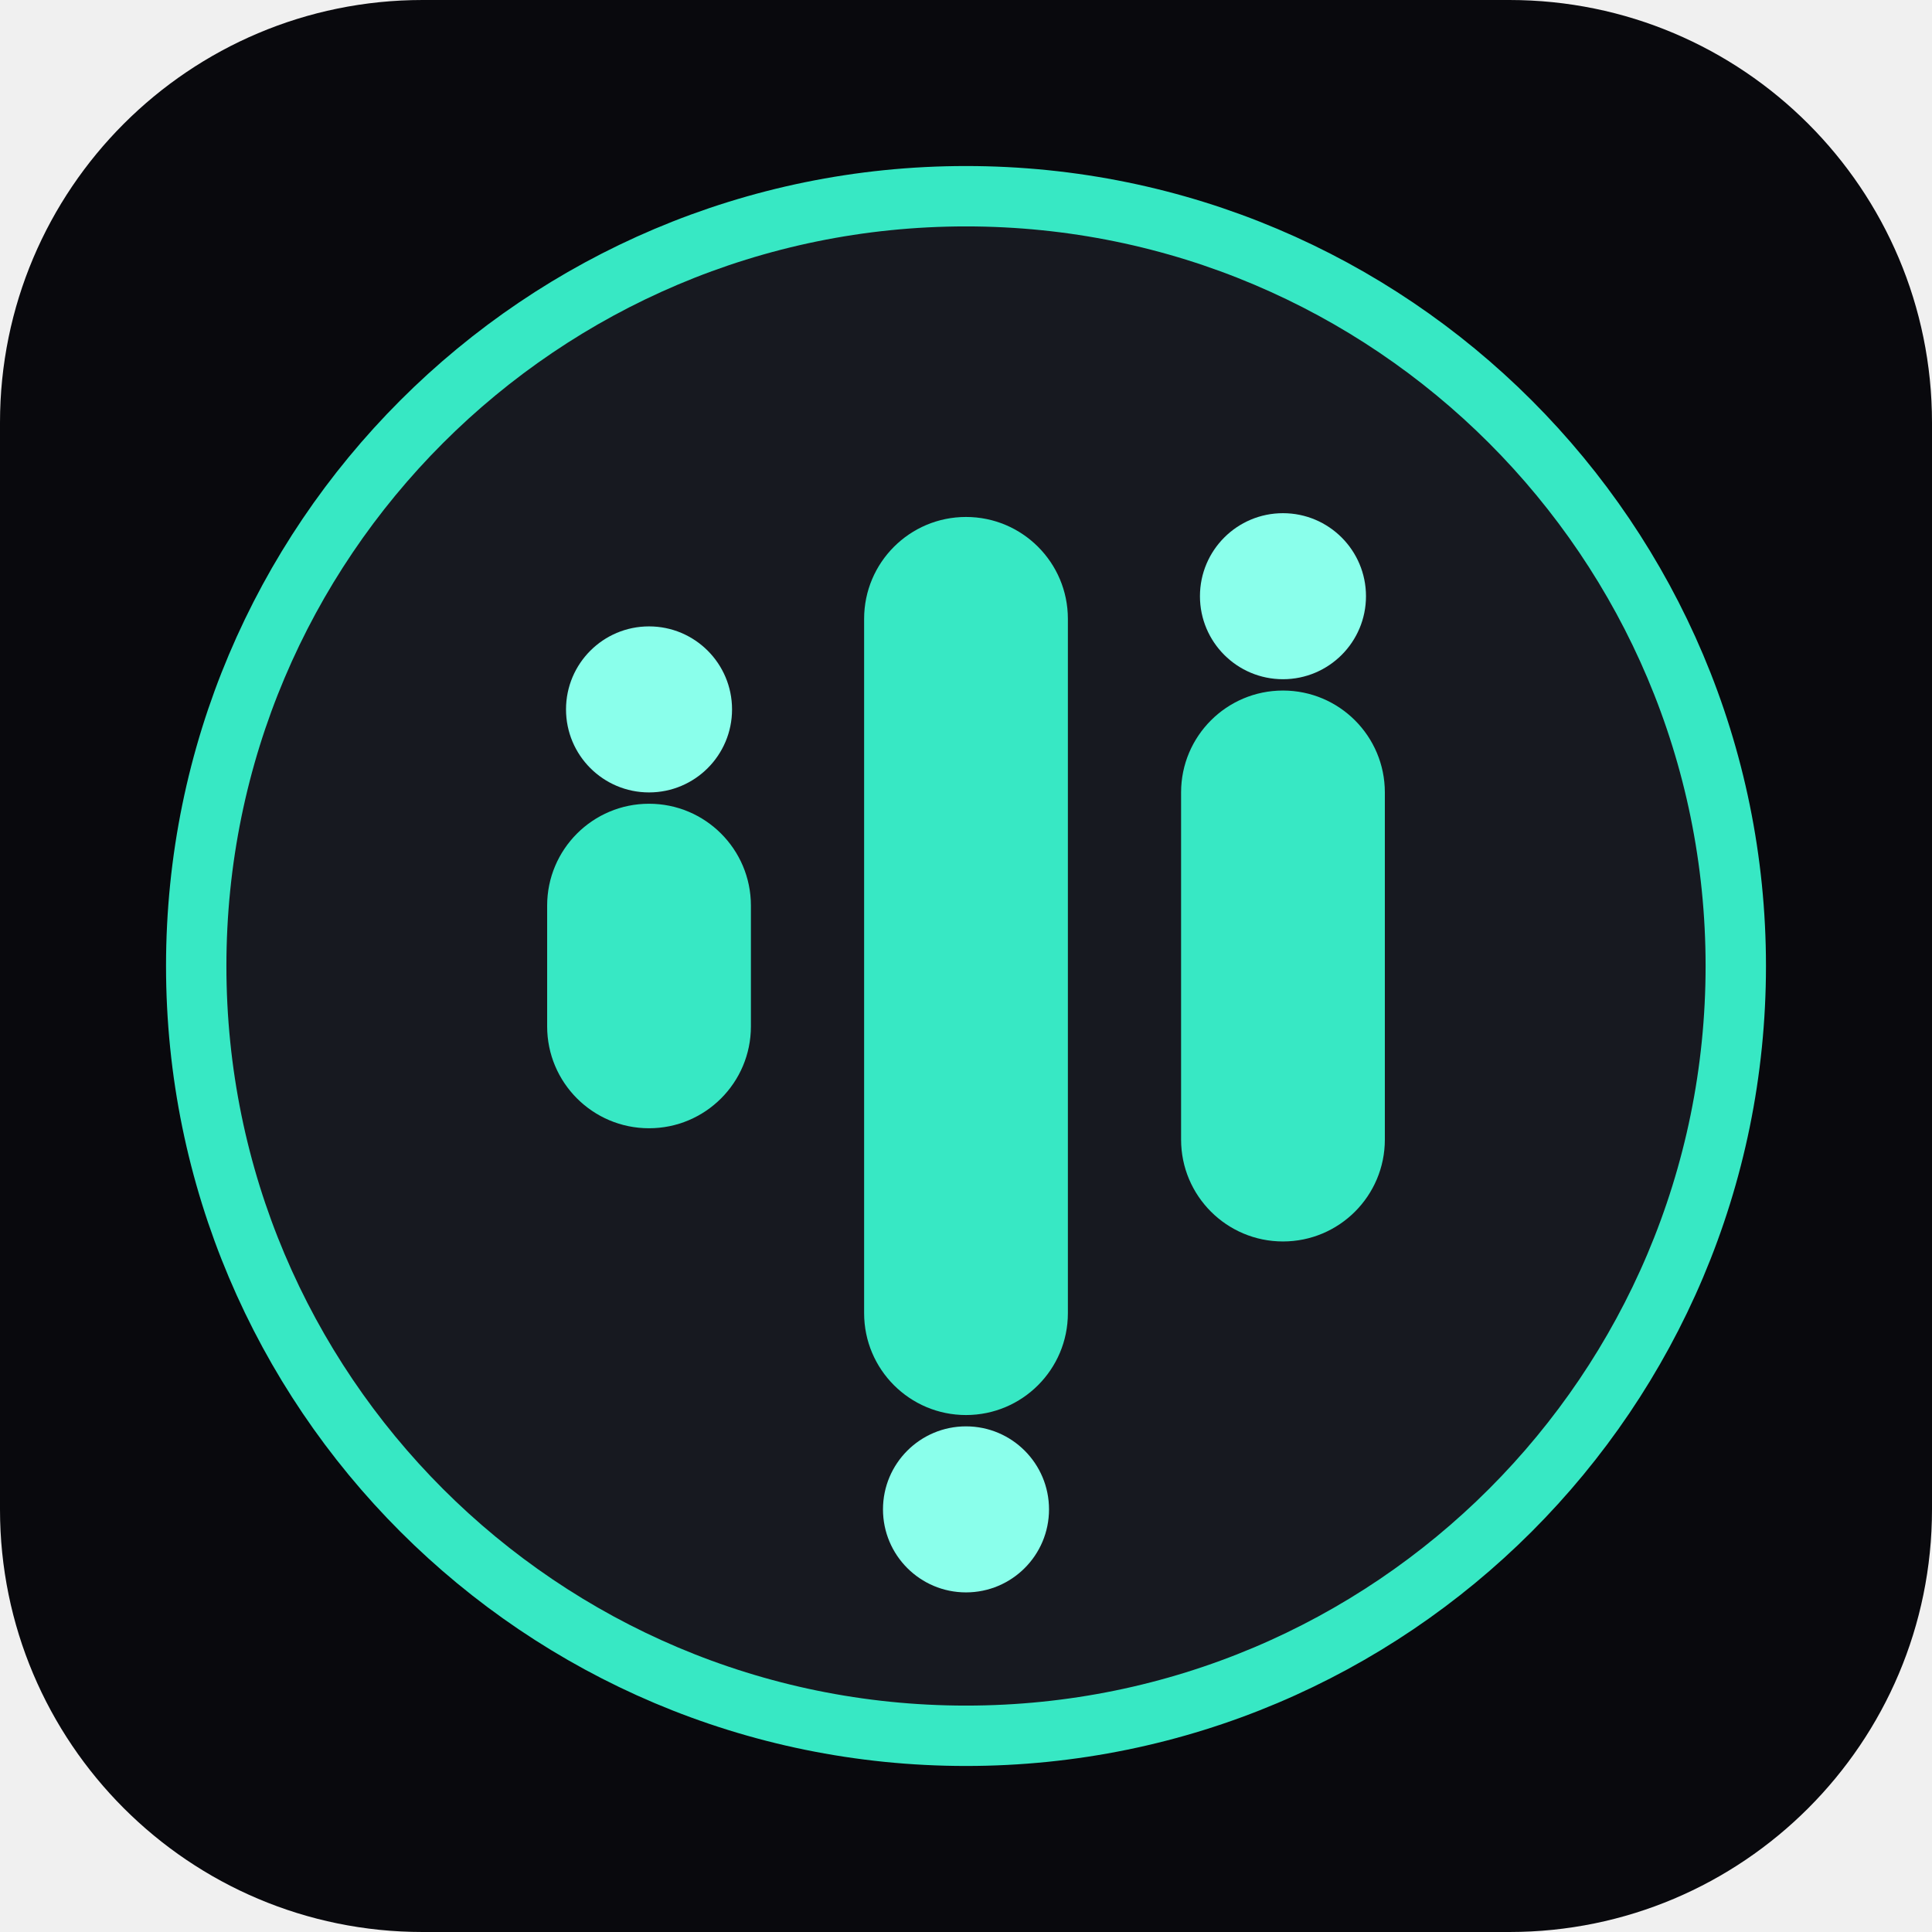
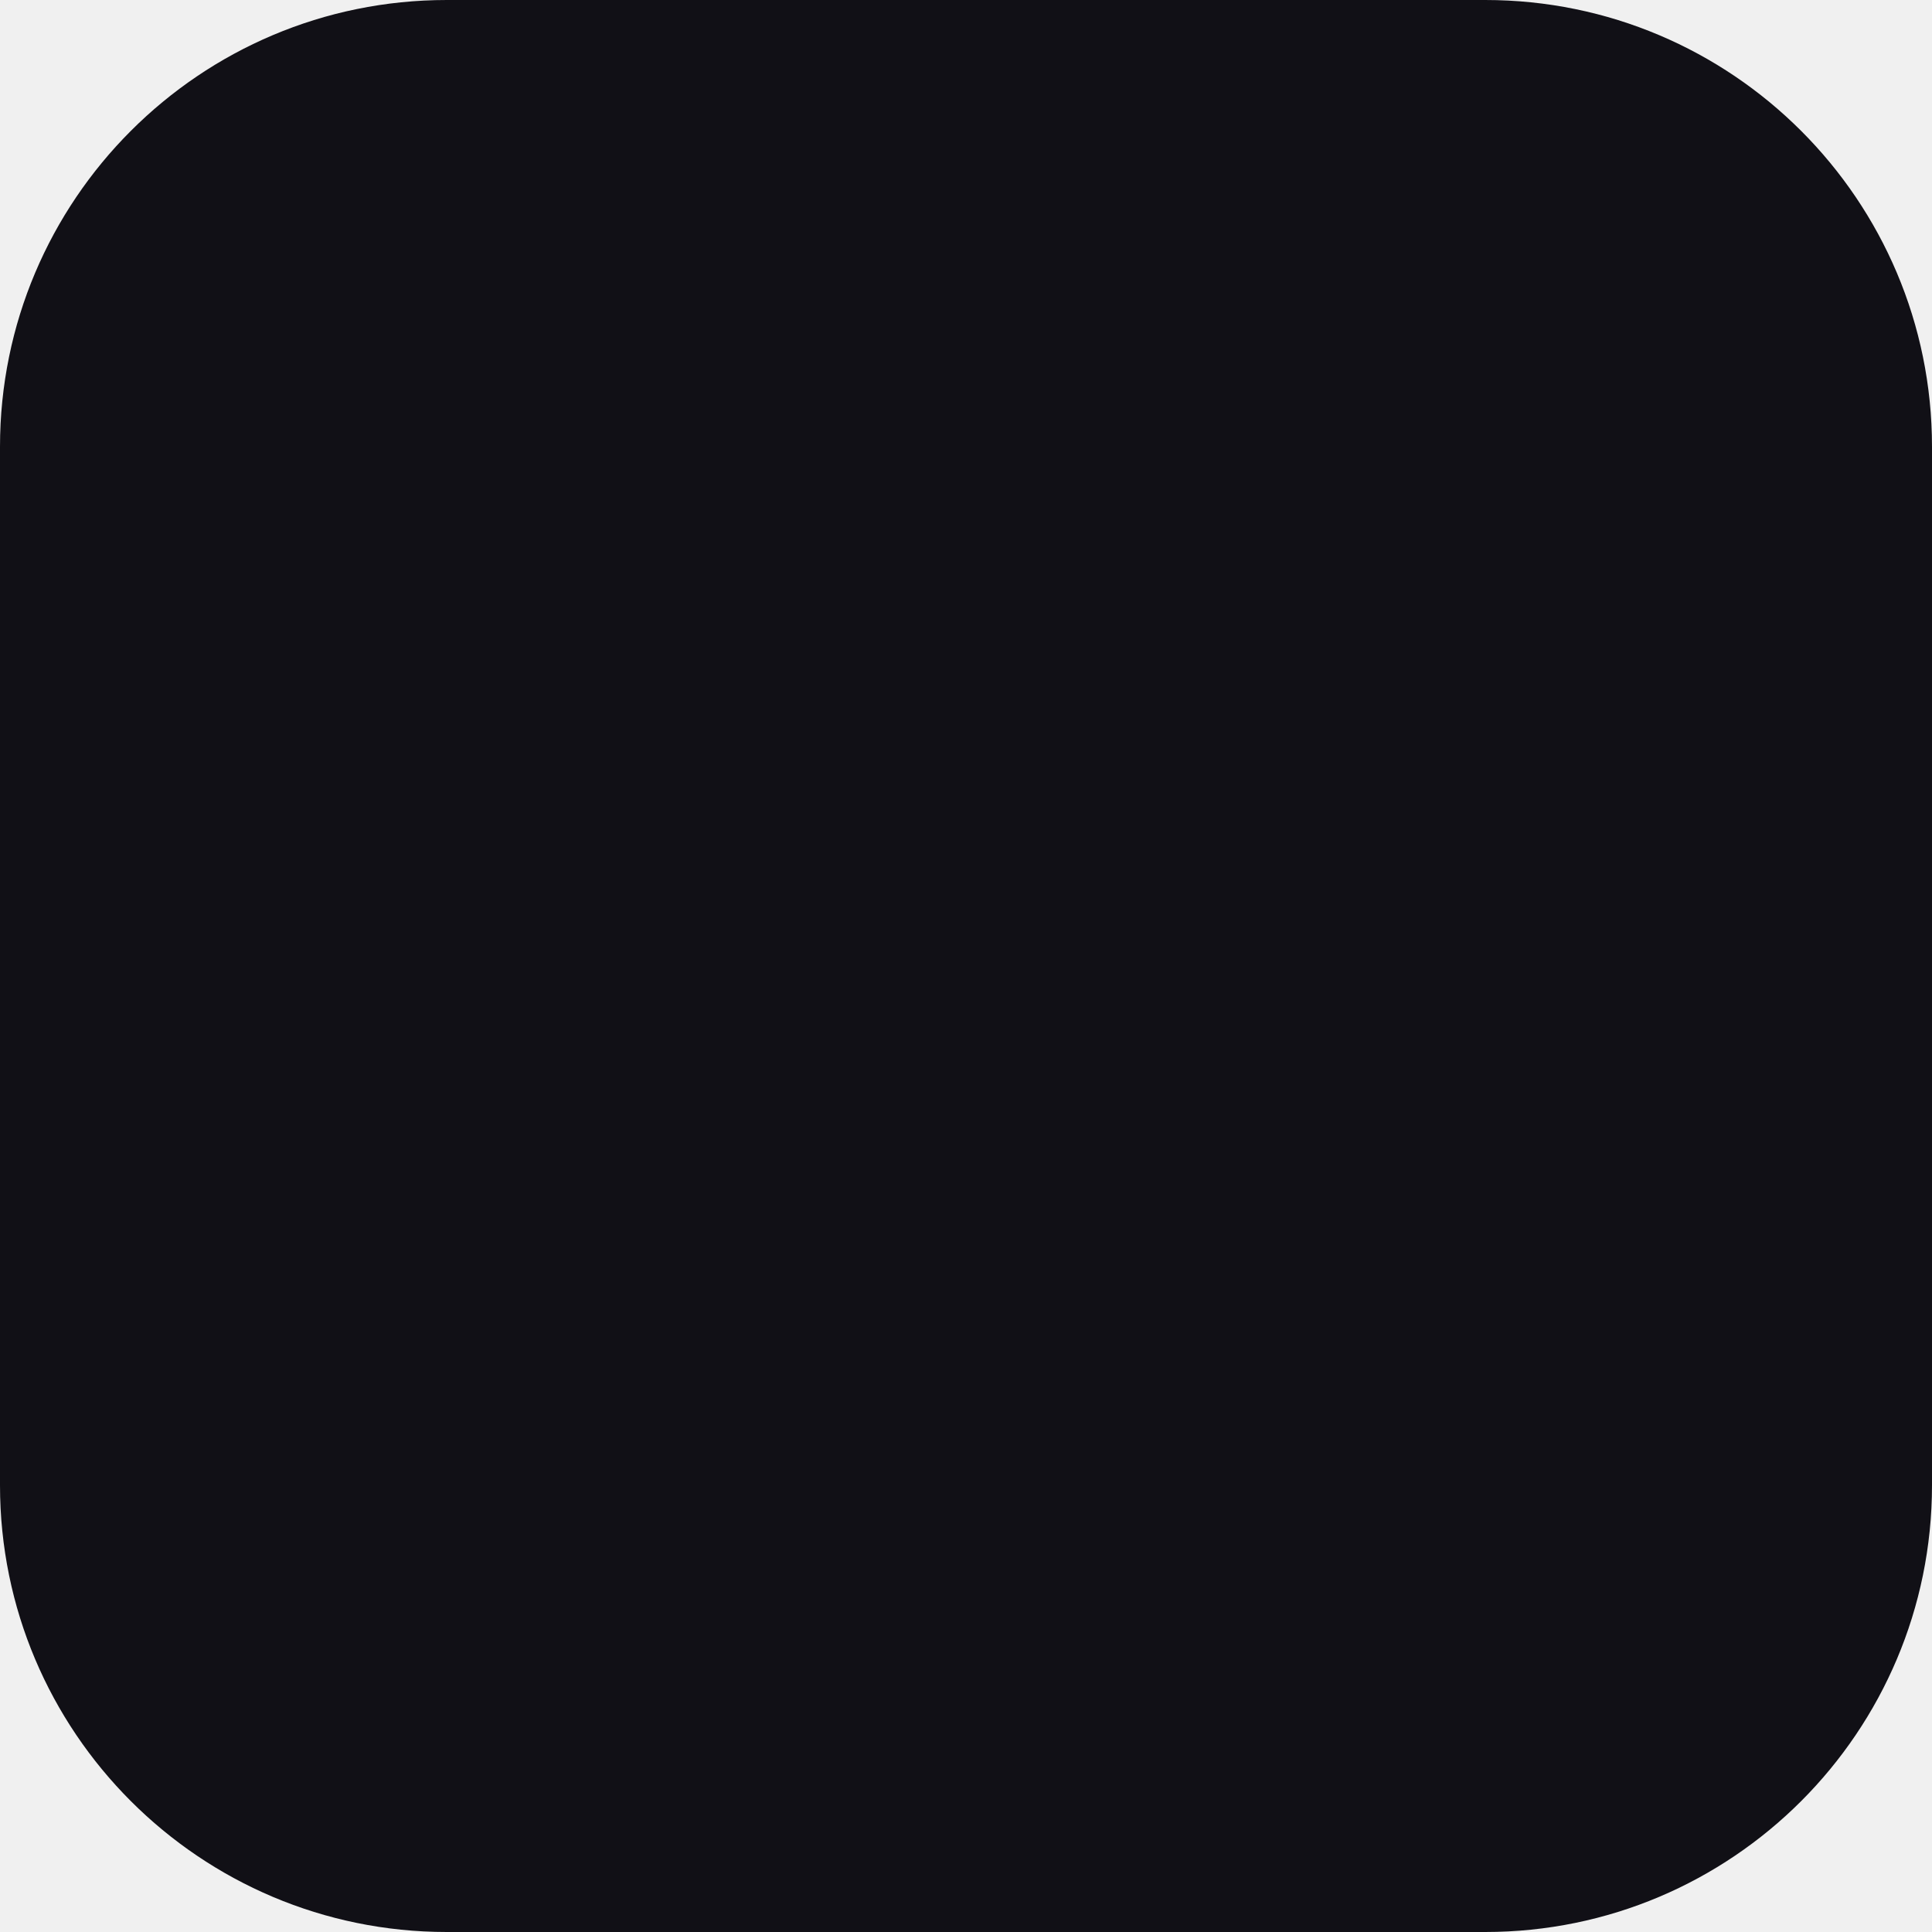
- <svg xmlns="http://www.w3.org/2000/svg" width="512" height="512" viewBox="0 0 512 512">
-   <rect width="512" height="512" rx="112" fill="#09090d" />
-   <circle cx="256" cy="256" r="204" fill="#171920" stroke="#37e8c4" stroke-width="16" />
-   <g fill="#37e8c4">
-     <rect x="145" y="213" width="54" height="86" rx="27" />
-     <rect x="229" y="137" width="54" height="238" rx="27" />
-     <rect x="313" y="183" width="54" height="146" rx="27" />
+ <svg xmlns="http://www.w3.org/2000/svg" xmlns:xlink="http://www.w3.org/1999/xlink" version="1.1" id="svg1" width="1254" height="1254" viewBox="0 0 1254 1254">
+   <defs id="defs1">
+     <clipPath clipPathUnits="userSpaceOnUse" id="clipPath6">
+       <use x="0" y="0" xlink:href="#g4" id="use6" />
+     </clipPath>
+   </defs>
+   <g id="g1" style="display:inline">
+     <rect id="fondo-icono" x="0" y="0" width="1254" height="1254" rx="290" fill="#111016" style="display:inline" />
  </g>
-   <circle cx="172" cy="188" r="22" fill="#8affeb" />
-   <circle cx="256" cy="400" r="22" fill="#8affeb" />
-   <circle cx="340" cy="158" r="22" fill="#8affeb" />
+   <g id="layer3" style="display:inline">
+     <a id="a4" style="stroke:#ffffff;stroke-opacity:1;stroke-dasharray:none">
+       <g id="g6" clip-path="url(#clipPath6)" style="stroke:#ffffff;stroke-opacity:1;stroke-dasharray:none">
+         <g id="g4" style="stroke:#ffffff;stroke-opacity:1;stroke-dasharray:none">
+           <path d="m 330.542,1054.184 c 6.284,-1.13 22,-4.312 34.925,-7.073 12.925,-2.76 33.85,-7.493 46.5,-10.518 12.65,-3.024 33.35,-8.198 46,-11.498 12.65,-3.3 33.575,-8.938 46.5,-12.53 12.925,-3.592 39.7,-11.395 59.5,-17.341 19.8,-5.945 49.725,-15.151 66.5,-20.458 16.775,-5.307 73.25,-23.602 125.5,-40.655 52.25,-17.053 101.075,-32.979 108.5,-35.39 7.425,-2.412 24.975,-7.965 39,-12.342 14.025,-4.376 39.225,-12.031 56,-17.01 16.775,-4.979 37.989,-11.081 47.142,-13.56 9.153,-2.479 19.519,-5.59 23.035,-6.914 3.517,-1.324 8.853,-3.647 11.858,-5.163 3.006,-1.516 9.353,-5.413 14.105,-8.66 4.752,-3.247 12.409,-9.825 17.015,-14.619 4.606,-4.794 10.474,-11.916 13.04,-15.827 2.566,-3.911 6.293,-10.306 8.282,-14.209 1.989,-3.904 4.758,-11.503 6.153,-16.888 1.534,-5.924 2.754,-13.982 3.088,-20.403 0.32,-6.147 0.047,-14.142 -0.648,-19 -0.66,-4.613 -2.987,-13.787 -5.172,-20.387 -2.184,-6.6 -5.955,-16.05 -8.379,-21 -2.424,-4.95 -7.309,-12.825 -10.856,-17.5 -3.546,-4.675 -11.559,-13.465 -17.806,-19.532 -6.247,-6.068 -28.008,-24.991 -48.358,-42.051 -20.35,-17.061 -55.9,-46.765 -79,-66.01 -23.1,-19.245 -73.725,-61.276 -112.5,-93.404 -38.775,-32.127 -77.08,-63.839 -115.5,-95.904 -30.68,-25.605 -61.225,-51.371 -91.847,-77.045 -16.725,-14.022 -48.35,-40.68 -50.186,-42.055 -1.836,-1.375 -3.536,-3.232 -3.777,-4.127 -0.241,-0.895 -3.083,-3.436 -6.314,-5.648 -3.232,-2.211 -11.501,-8.848 -18.376,-14.749 -6.875,-5.901 -16.1,-13.972 -20.5,-17.936 -4.4,-3.964 -12.124,-10.545 -17.164,-14.624 -5.04,-4.079 -11.694,-8.944 -14.787,-10.811 -3.093,-1.867 -8.642,-4.232 -12.331,-5.255 -3.689,-1.023 -11.479,-2.39 -17.31,-3.039 -8.114,-0.902 -13.396,-0.905 -22.505,-0.01 -6.547,0.643 -14.603,1.863 -17.903,2.712 -3.3,0.849 -10.95,3.983 -17,6.965 -6.05,2.982 -13.993,7.697 -17.652,10.477 -3.659,2.781 -10.058,8.676 -14.221,13.102 -4.163,4.425 -10.323,12.164 -13.69,17.197 -3.366,5.033 -8.041,12.997 -10.387,17.698 -2.347,4.701 -5.213,11.472 -6.37,15.047 -1.157,3.575 -3.214,12.125 -4.571,19 -1.357,6.875 -4.763,22.796 -7.568,35.38 -2.805,12.584 -7.205,32.312 -10.662,48.5 -2.177,10.194 -5.916,27.87 -6.349,30.62 -0.433,2.75 -2.896,14.45 -5.472,26 -2.576,11.55 -5.061,22.8 -5.521,25 -0.46,2.2 -5.407,25.6 -10.994,52 -5.586,26.4 -15.329,72.975 -21.649,103.5 -6.321,30.525 -20.944,101.4 -32.496,157.5 -11.552,56.1 -23.432,113.312 -26.399,127.137 -2.968,13.825 -6.152,30.25 -7.076,36.5 -1.272,8.601 -1.525,14.67 -1.044,24.97 0.35,7.484 1.106,16.259 1.679,19.5 0.574,3.241 2.428,10.168 4.12,15.393 1.692,5.225 4.986,13.381 7.319,18.123 2.333,4.743 6.25,11.718 8.704,15.5 2.454,3.782 7.209,10.284 10.568,14.448 3.359,4.164 9.397,10.495 13.419,14.069 4.022,3.573 9.416,7.927 11.988,9.675 2.572,1.748 8.197,4.92 12.5,7.048 4.303,2.129 10.284,4.673 13.291,5.655 3.007,0.982 9.082,2.347 13.5,3.034 4.418,0.687 12.792,1.293 18.609,1.348 6.71,0.063 14.751,-0.652 22,-1.955 z" style="fill:#6d28b6;fill-opacity:1;stroke:#ffffff;stroke-width:6;stroke-linejoin:round;stroke-opacity:1;stroke-dasharray:none" id="path1-3" />
+         </g>
+       </g>
+     </a>
+   </g>
+   <g id="layer2" style="display:inline;opacity:1" clip-path="url(#clipPath6)">
+     <path style="opacity:1;fill:none;stroke:#f3eaff;stroke-width:32;stroke-linecap:round;stroke-linejoin:round" d="m 310.885,427.32 c 25,-24 11.05,-48.384 41.05,-61.384 30,-13 43,-20 66,-27 23,-7 71,-2 87,-32 16,-30 23.514,-44.745 41.514,-61.745" id="path3" />
+     <path style="opacity:1;fill:none;stroke:#f3eaff;stroke-width:32;stroke-linecap:round;stroke-linejoin:round" d="M 280.002,568.675 C 322.002,567.675 330,622 378,593 c 48,-29 55,-47 95,-36 27,8 22,47 55,41 33,-6 40,-8 72,16 32,24 65,39 103,21 38,-18 62,-40 95,-67 33,-27 36.943,-39.648 78.943,-47.648" id="path6" />
+     <path style="opacity:1;fill:none;stroke:#f3eaff;stroke-width:32;stroke-linecap:round;stroke-linejoin:round" d="M 311.549,1039.099 C 315.549,999.099 340,993 363,973 c 23,-20 20,-33 10,-57 -10,-24 13,-34 44,-33 31,1 52,21 79,-11 27,-32 33,-36 66,-42 33,-6 49,-20 70,7 21,27 45,23 76,13 31,-10 56,17 95,-8 39,-25 37,-14 64,2 27,16 67.606,-11.451 112.606,1.549" id="path7" />
+   </g>
</svg>
